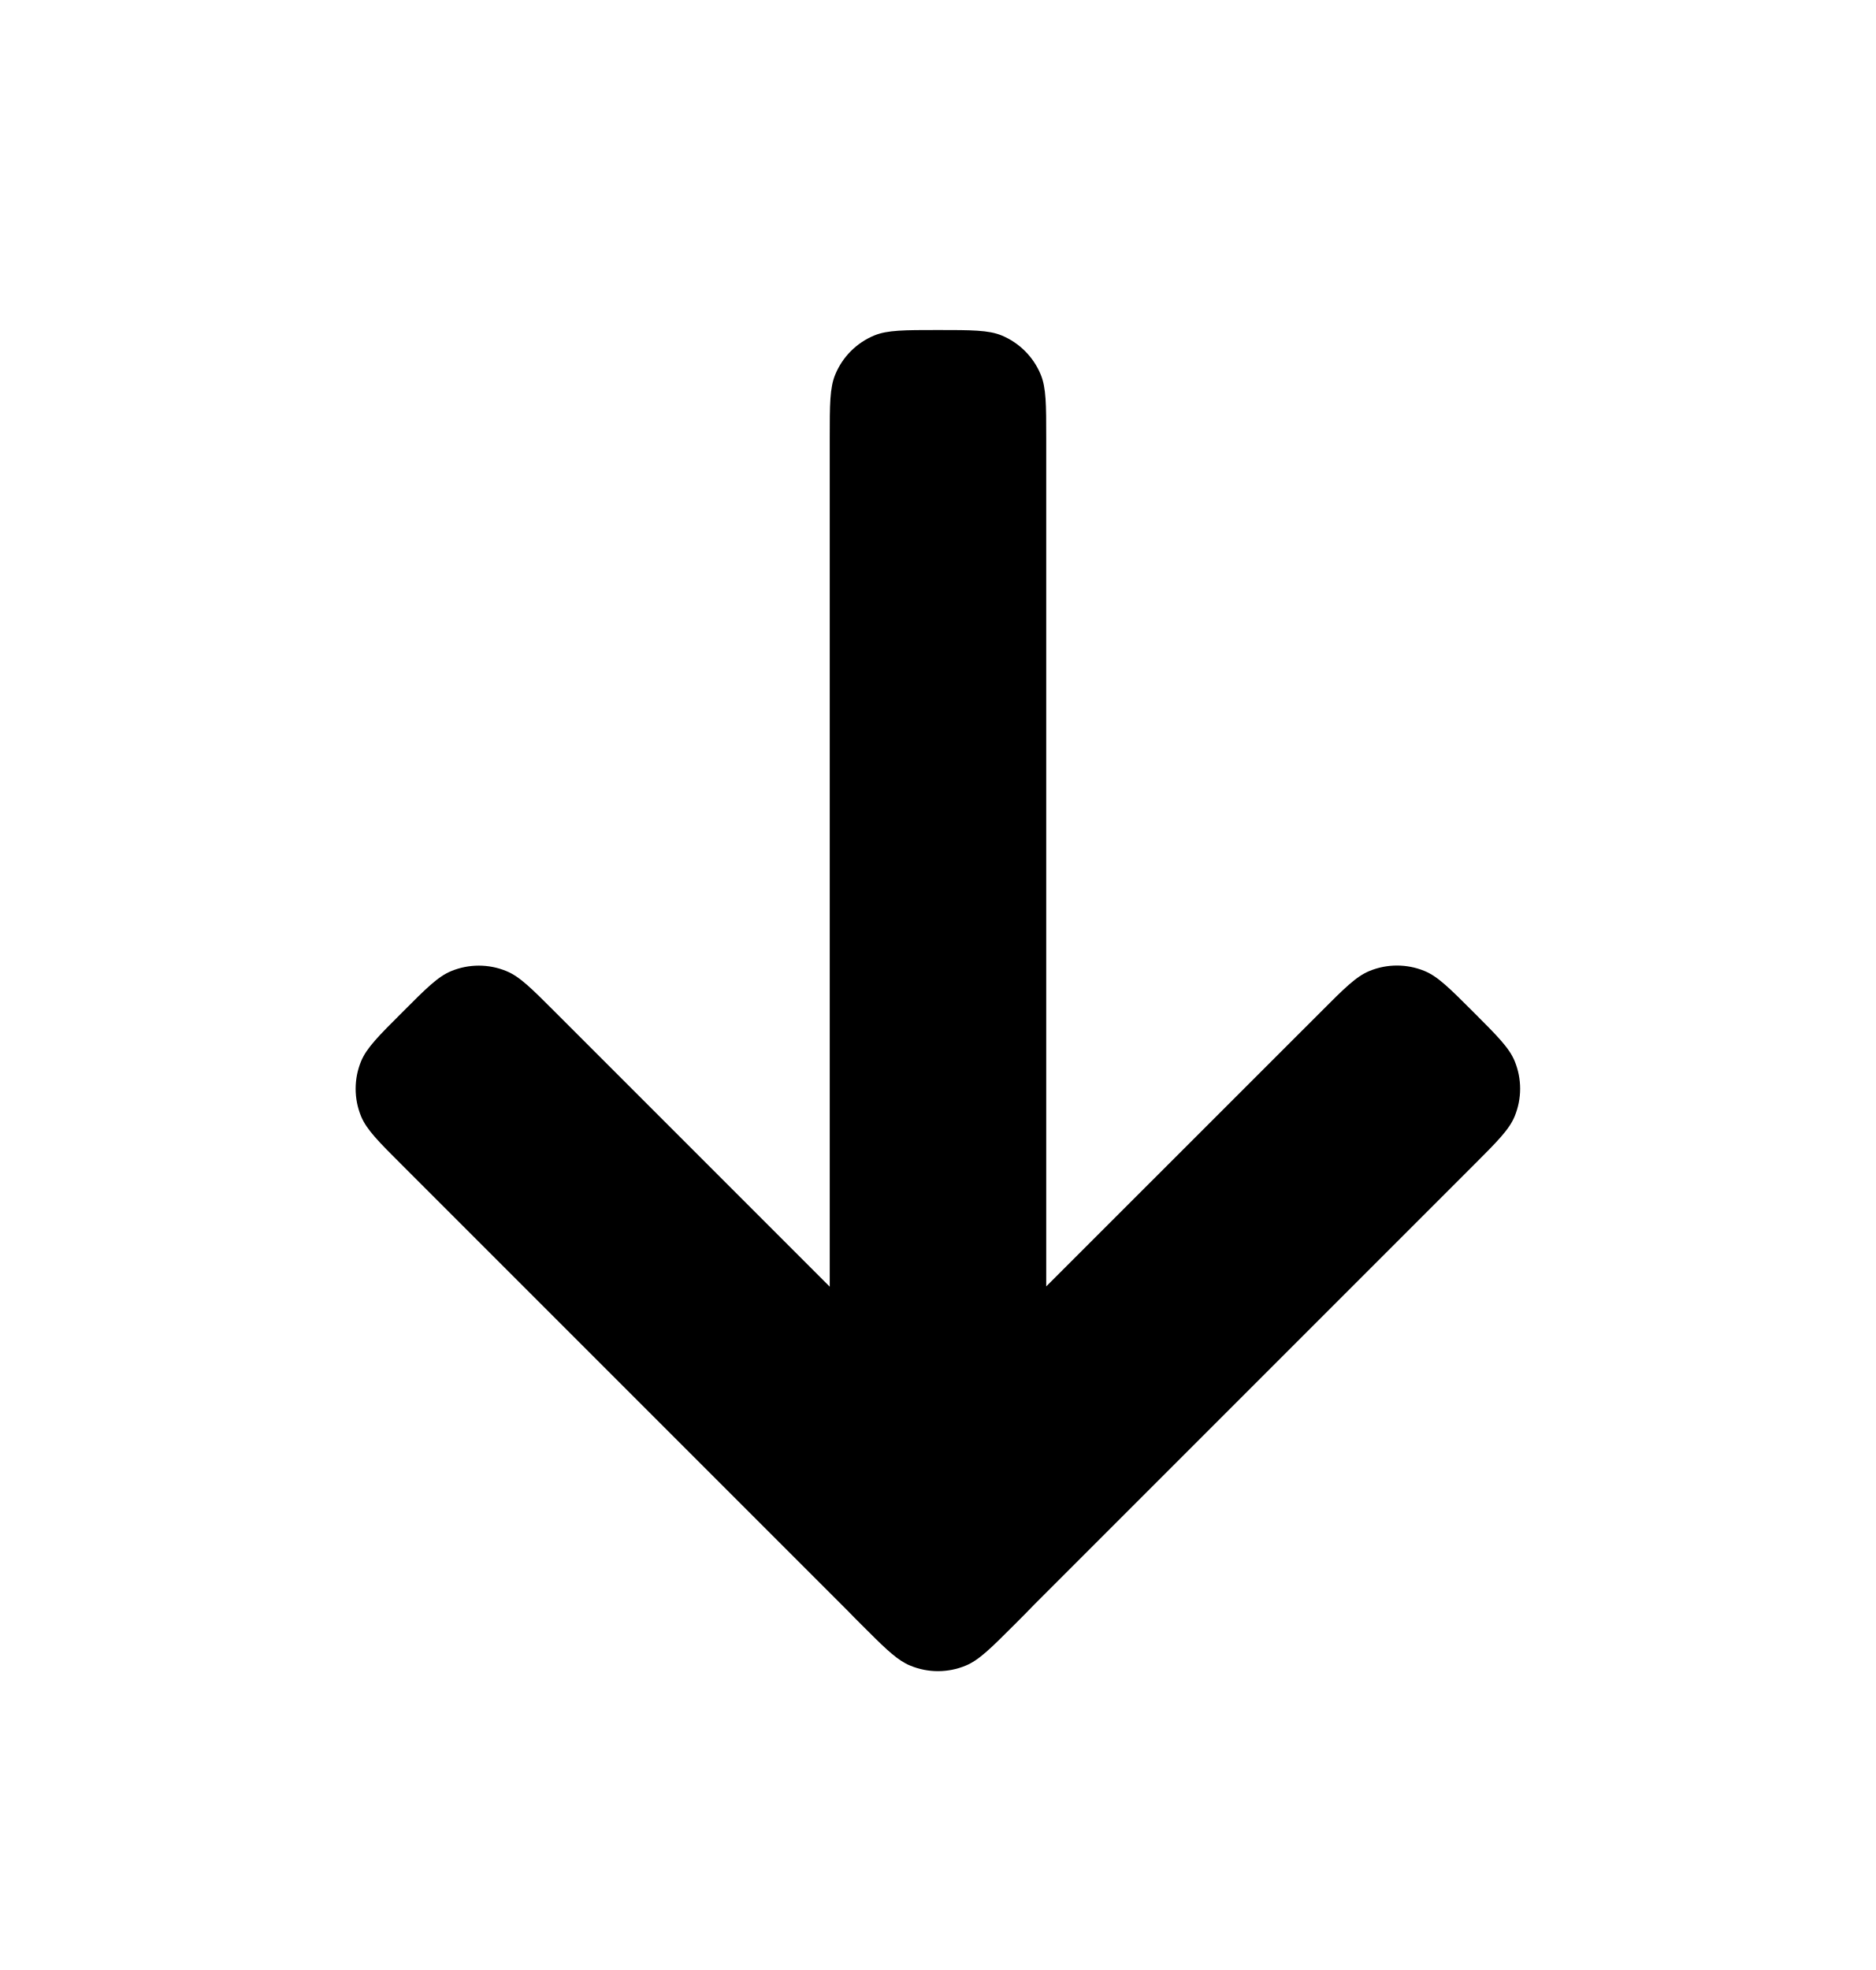
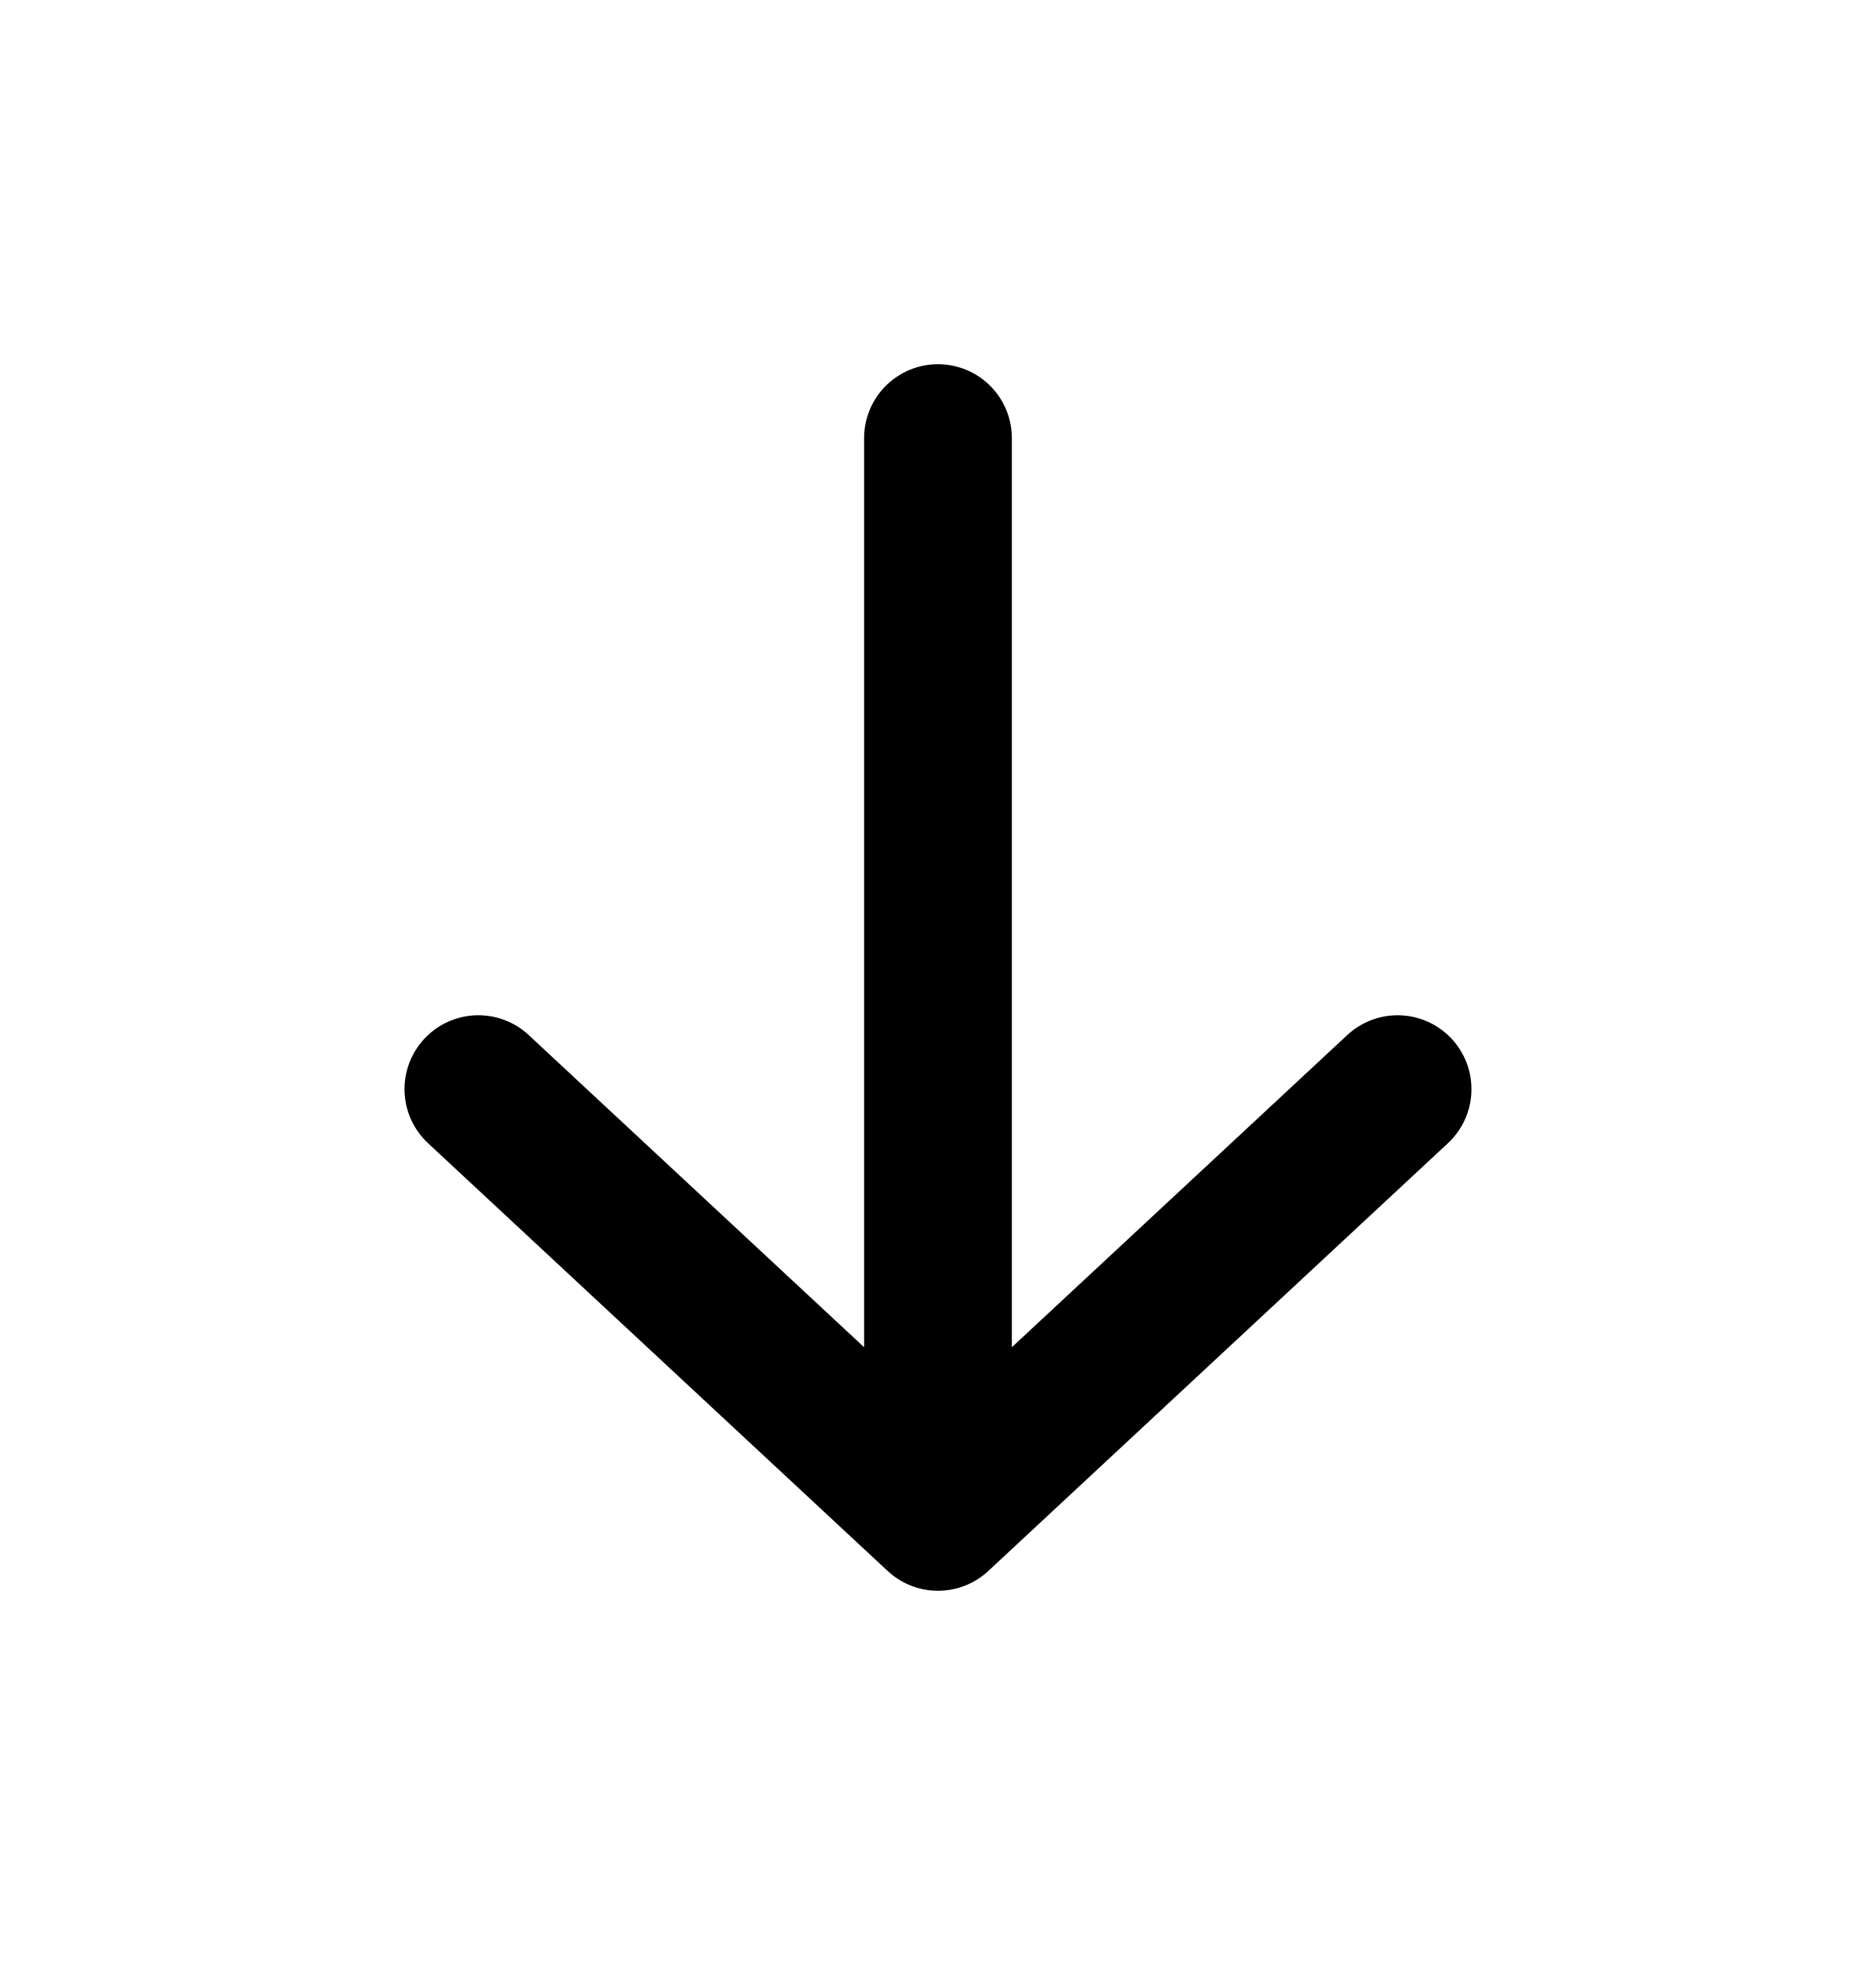
<svg xmlns="http://www.w3.org/2000/svg" width="20" height="21" viewBox="0 0 20 21" fill="none">
-   <path fill-rule="evenodd" clip-rule="evenodd" d="M8.905 3.992C8.846 4.134 8.846 4.313 8.846 4.671V13.716L5.921 10.791C5.667 10.537 5.541 10.41 5.399 10.352C5.211 10.274 4.999 10.274 4.81 10.352C4.669 10.41 4.542 10.537 4.289 10.791C4.035 11.044 3.909 11.171 3.85 11.312C3.772 11.501 3.772 11.712 3.85 11.901C3.909 12.042 4.035 12.169 4.289 12.422L9.035 17.168C9.078 17.213 9.127 17.262 9.182 17.317L9.182 17.317L9.182 17.317C9.405 17.54 9.53 17.665 9.653 17.731C9.671 17.741 9.688 17.749 9.706 17.756C9.894 17.834 10.106 17.834 10.294 17.756C10.436 17.698 10.563 17.571 10.816 17.318C10.899 17.235 10.968 17.166 11.025 17.106L15.71 12.421L15.71 12.421C15.963 12.168 16.09 12.041 16.148 11.9C16.226 11.711 16.226 11.5 16.148 11.311C16.09 11.17 15.963 11.043 15.71 10.79C15.456 10.536 15.329 10.409 15.188 10.351C14.999 10.273 14.788 10.273 14.599 10.351C14.458 10.409 14.331 10.536 14.078 10.79L14.078 10.79L11.154 13.713V4.671C11.154 4.313 11.154 4.134 11.095 3.992C11.017 3.804 10.867 3.654 10.679 3.576C10.538 3.518 10.358 3.518 10 3.518C9.642 3.518 9.462 3.518 9.321 3.576C9.132 3.654 8.983 3.804 8.905 3.992Z" fill="black" />
+   <g stroke="black" stroke-width="1.575" stroke-linecap="round" stroke-linejoin="round">
+     <path d="M10 4.67V16.17M5.1 11.61L10 16.17L14.9 11.61" />
+   </g>
</svg>
